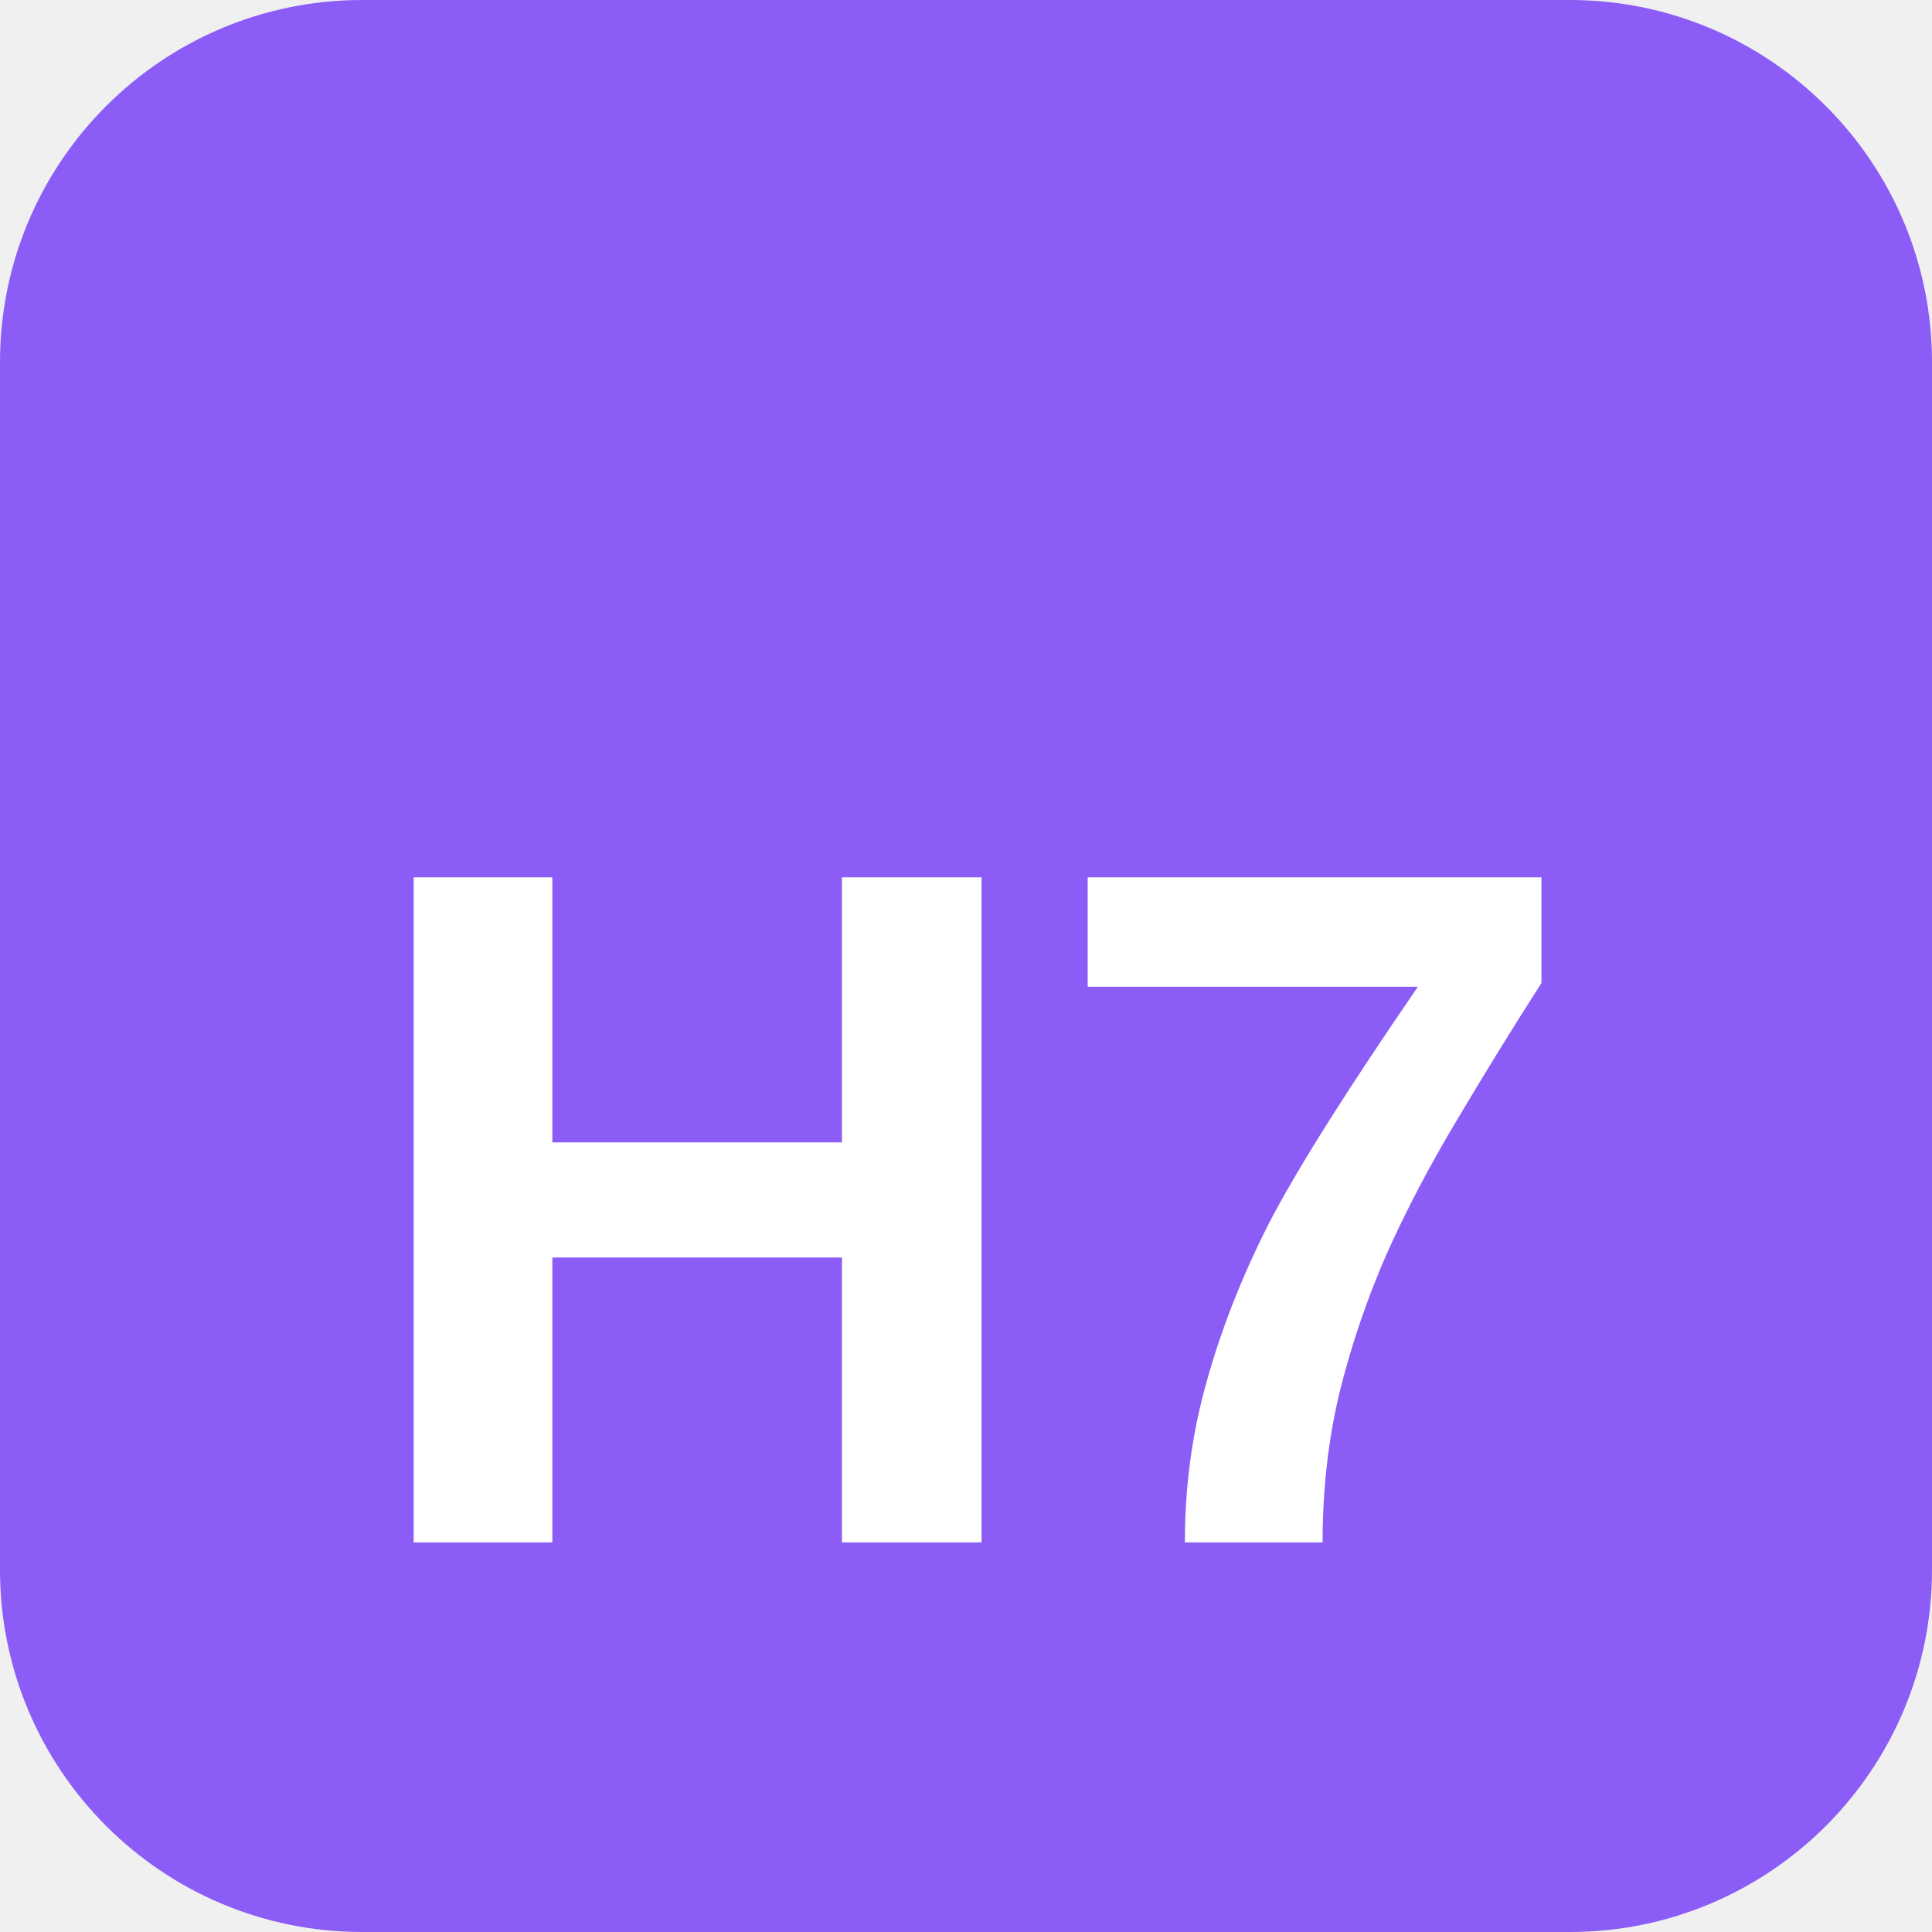
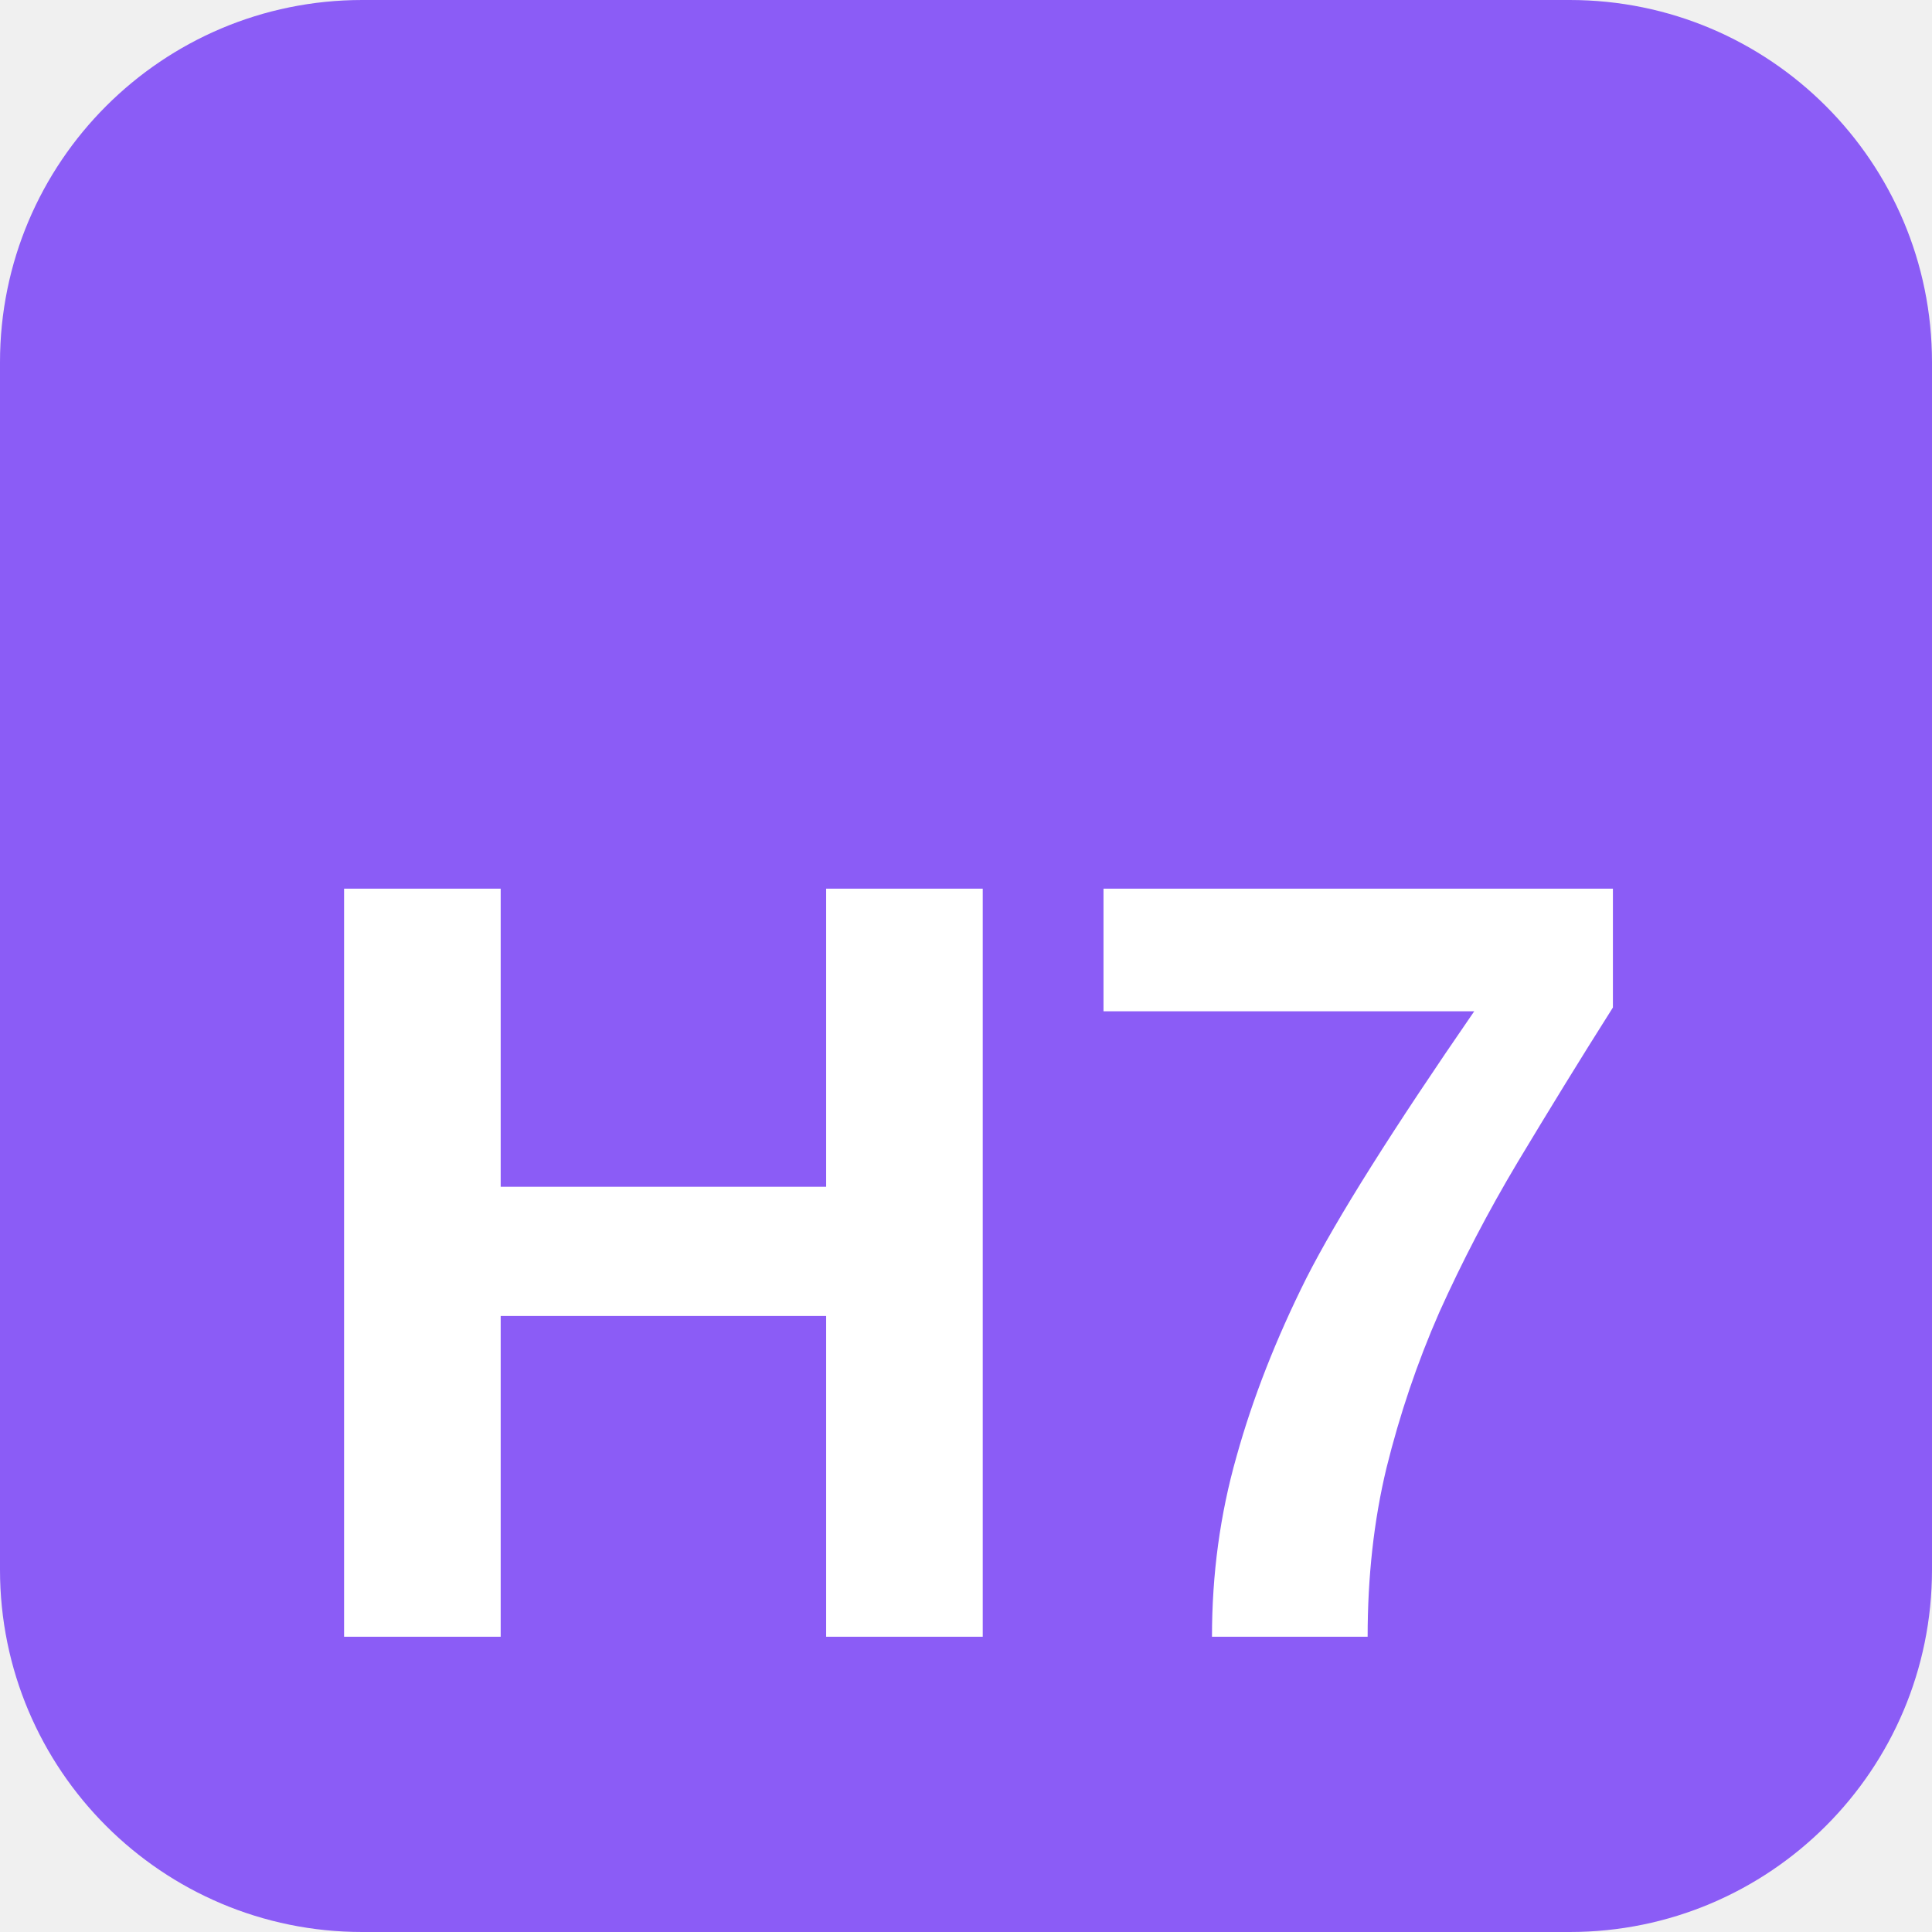
<svg xmlns="http://www.w3.org/2000/svg" viewBox="0 0 32 32" width="32" height="32">
  <rect width="32" height="32" rx="6" fill="#8B5CF6" />
-   <text x="16" y="20" font-family="Arial, sans-serif" font-size="16" font-weight="bold" fill="white" text-anchor="middle" dominant-baseline="central" alignment-baseline="central">H7</text>
+   <text x="16" y="22" font-family="Arial, sans-serif" font-size="18" font-weight="bold" fill="white" text-anchor="middle" dominant-baseline="middle">H7</text>
</svg>
